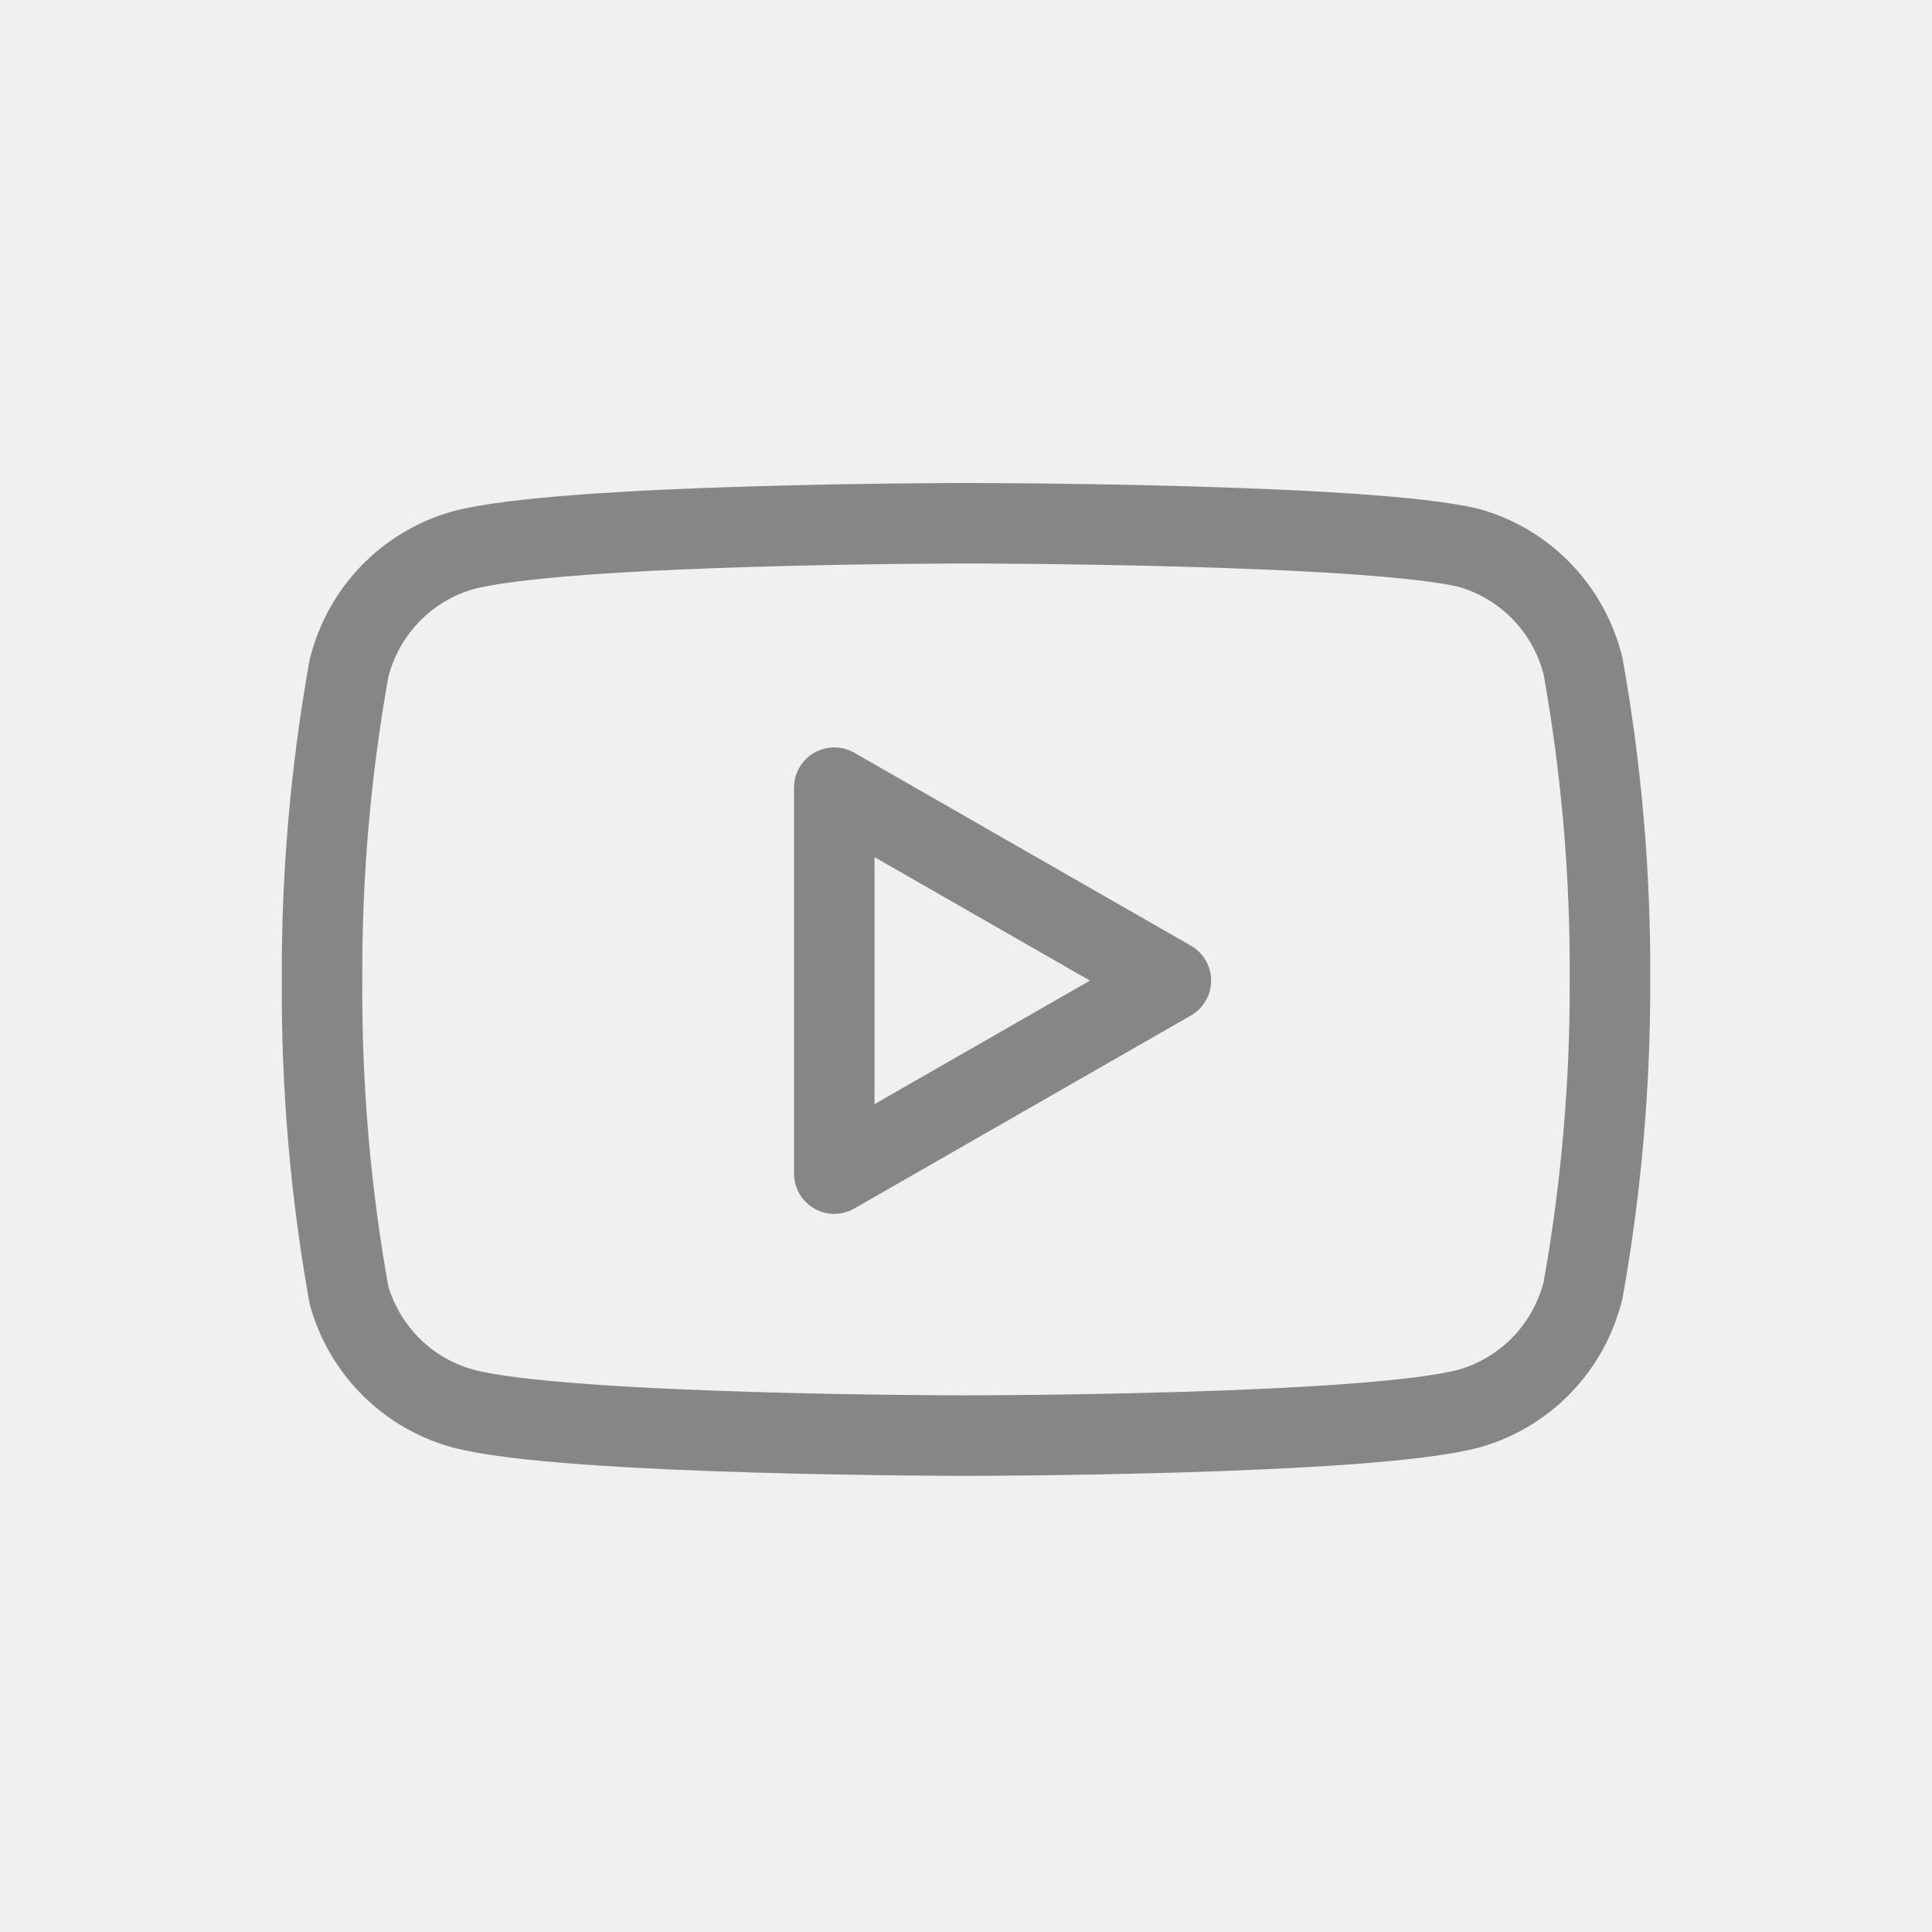
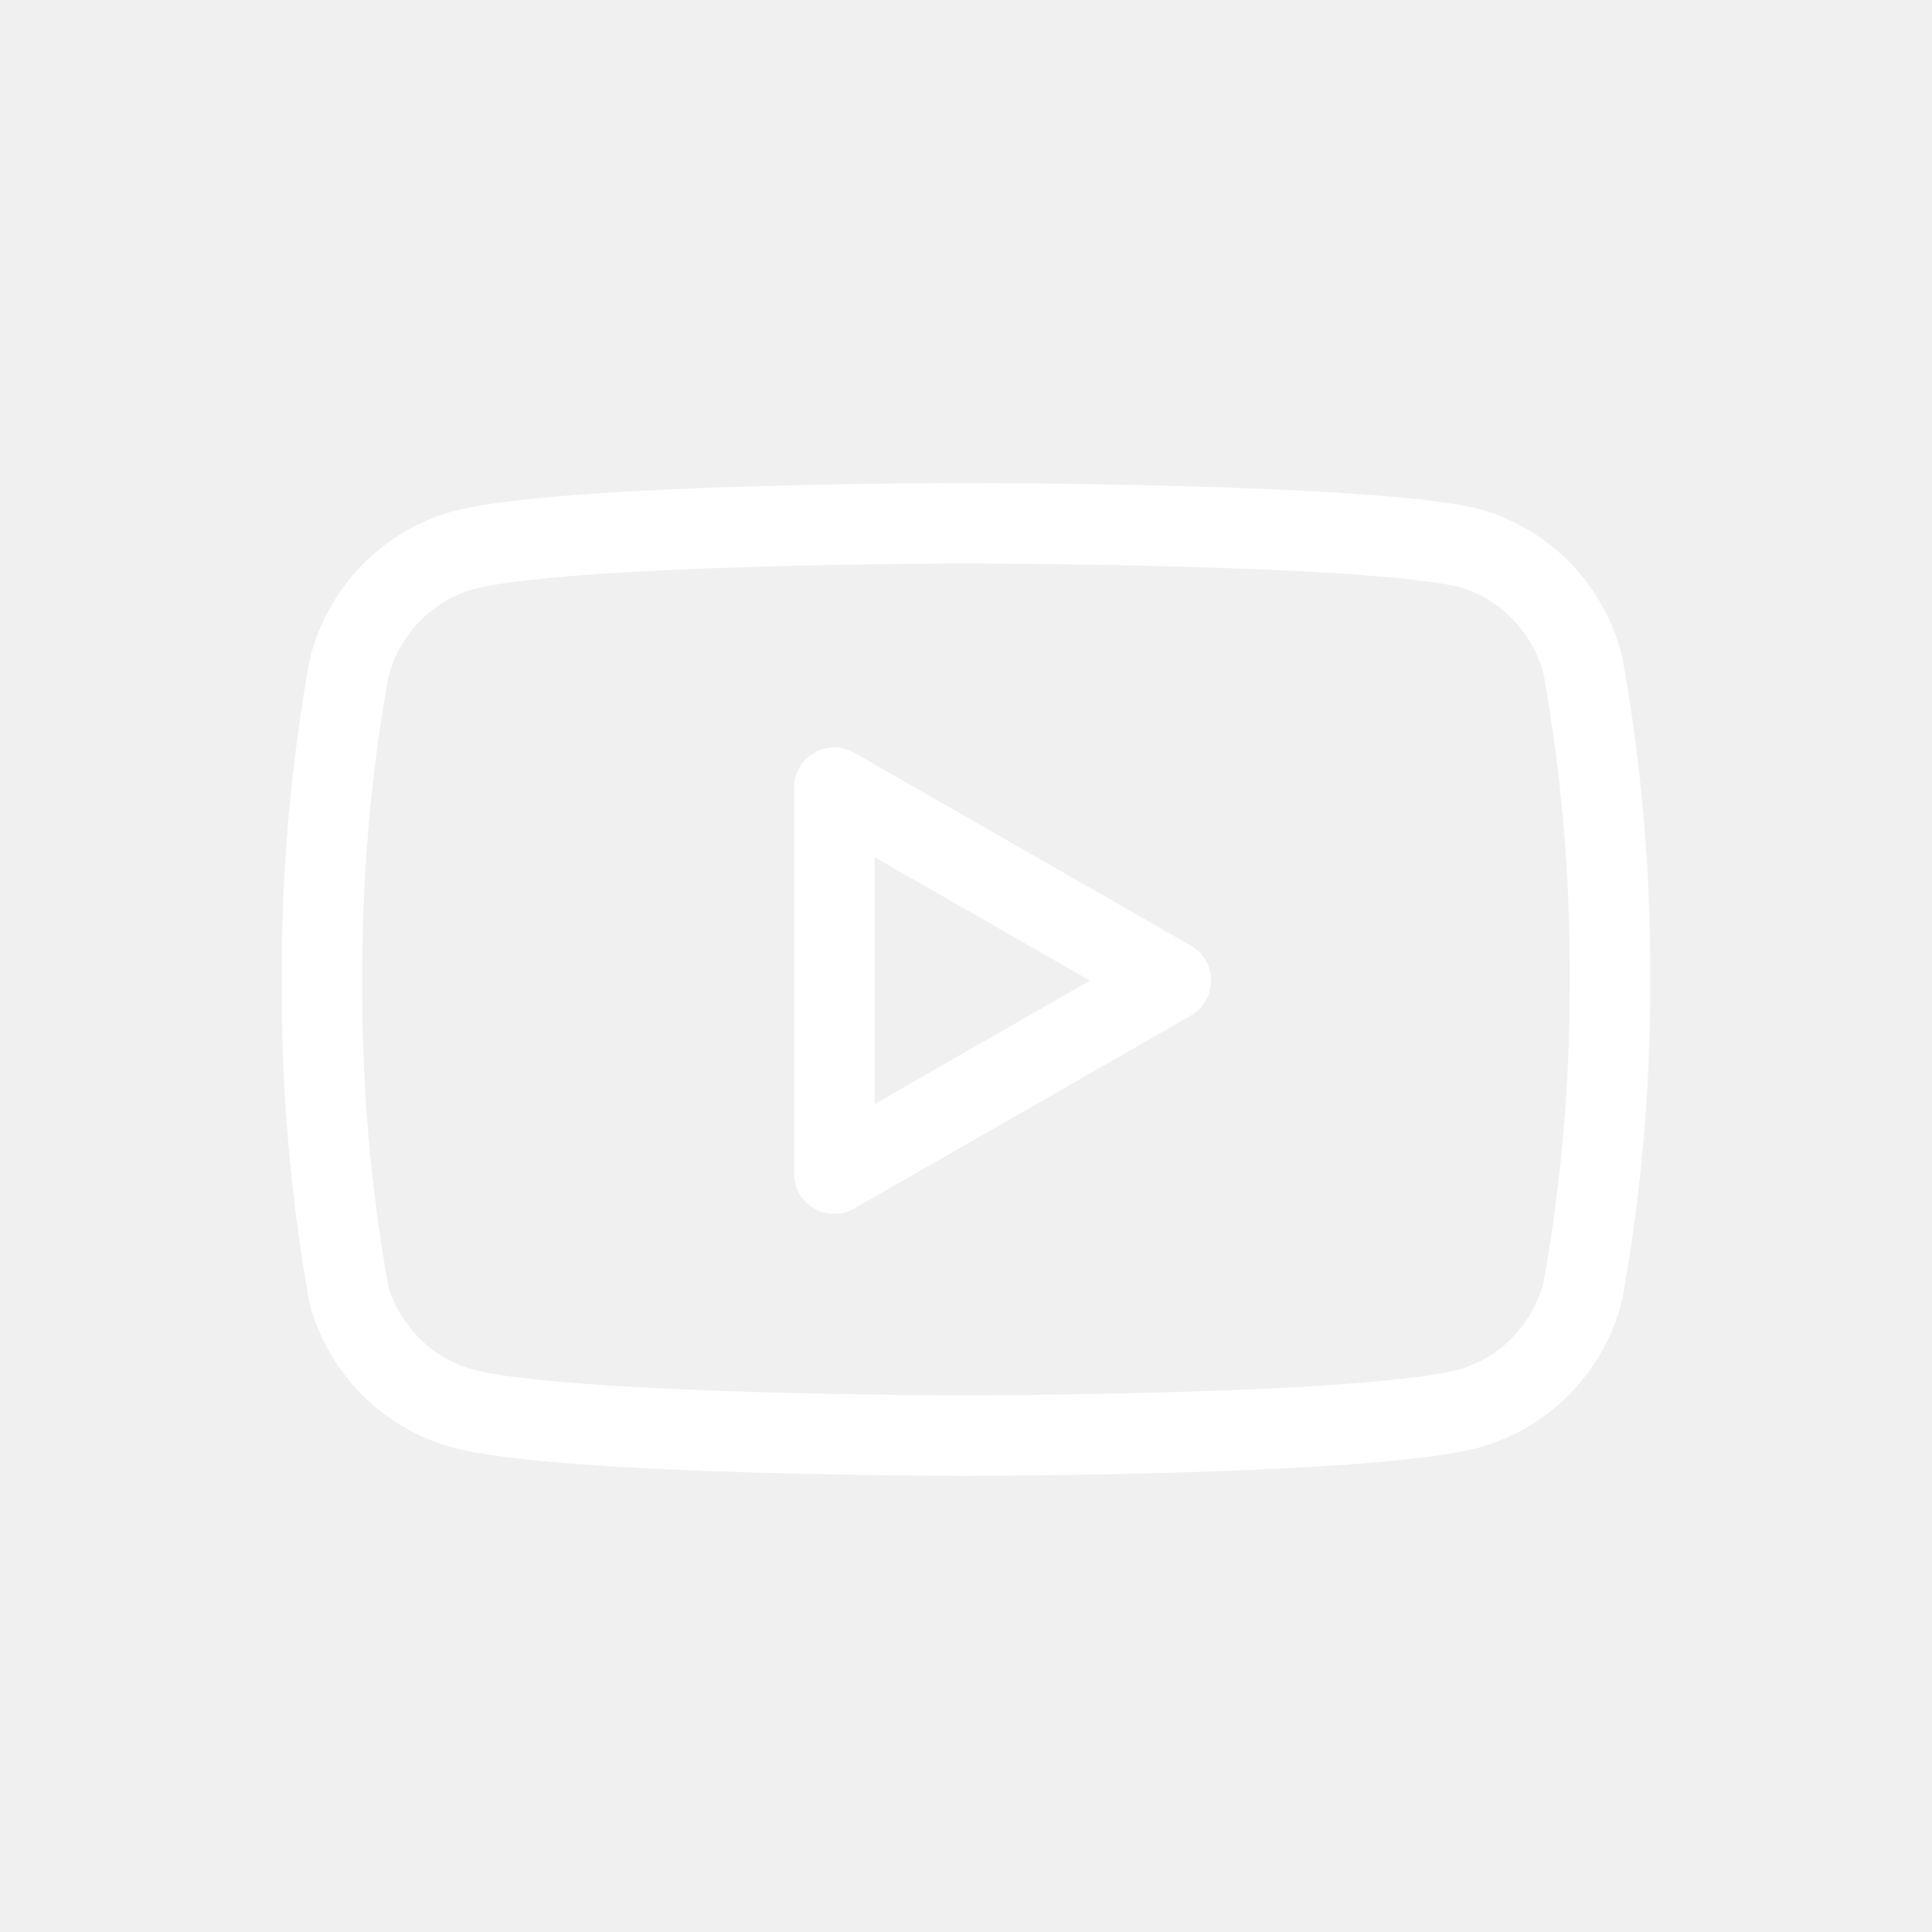
<svg xmlns="http://www.w3.org/2000/svg" width="48" height="48" viewBox="0 0 48 48" fill="none">
-   <path d="M39.33 16.548C39.157 15.852 38.806 15.215 38.31 14.7C37.815 14.185 37.193 13.811 36.508 13.616C34.007 13 24 13 24 13C24 13 13.993 13 11.492 13.674C10.807 13.87 10.185 14.244 9.69 14.758C9.195 15.273 8.843 15.911 8.67 16.607C8.212 19.166 7.988 21.762 8.001 24.363C7.985 26.983 8.208 29.599 8.67 32.178C8.86 32.852 9.22 33.465 9.714 33.958C10.209 34.451 10.821 34.807 11.492 34.992C13.993 35.667 24 35.667 24 35.667C24 35.667 34.007 35.667 36.508 34.992C37.193 34.797 37.815 34.423 38.31 33.908C38.806 33.394 39.157 32.756 39.33 32.06C39.784 29.52 40.008 26.944 39.999 24.363C40.016 21.743 39.791 19.127 39.33 16.548V16.548Z" stroke="#868587" stroke-width="2" stroke-linecap="round" stroke-linejoin="round" />
-   <path d="M20.727 29.158L29.09 24.363L20.727 19.569V29.158Z" stroke="#868587" stroke-width="2" stroke-linecap="round" stroke-linejoin="round" />
+   <path d="M39.33 16.548C39.157 15.852 38.806 15.215 38.31 14.7C37.815 14.185 37.193 13.811 36.508 13.616C34.007 13 24 13 24 13C24 13 13.993 13 11.492 13.674C10.807 13.87 10.185 14.244 9.69 14.758C9.195 15.273 8.843 15.911 8.67 16.607C8.212 19.166 7.988 21.762 8.001 24.363C7.985 26.983 8.208 29.599 8.67 32.178C8.86 32.852 9.22 33.465 9.714 33.958C10.209 34.451 10.821 34.807 11.492 34.992C13.993 35.667 24 35.667 24 35.667C24 35.667 34.007 35.667 36.508 34.992C37.193 34.797 37.815 34.423 38.31 33.908C38.806 33.394 39.157 32.756 39.33 32.06C39.784 29.52 40.008 26.944 39.999 24.363C40.016 21.743 39.791 19.127 39.33 16.548V16.548Z" stroke="#fff" stroke-width="2" stroke-linecap="round" stroke-linejoin="round" />
+   <path d="M20.727 29.158L29.09 24.363L20.727 19.569V29.158Z" stroke="#fff" stroke-width="2" stroke-linecap="round" stroke-linejoin="round" />
</svg>
